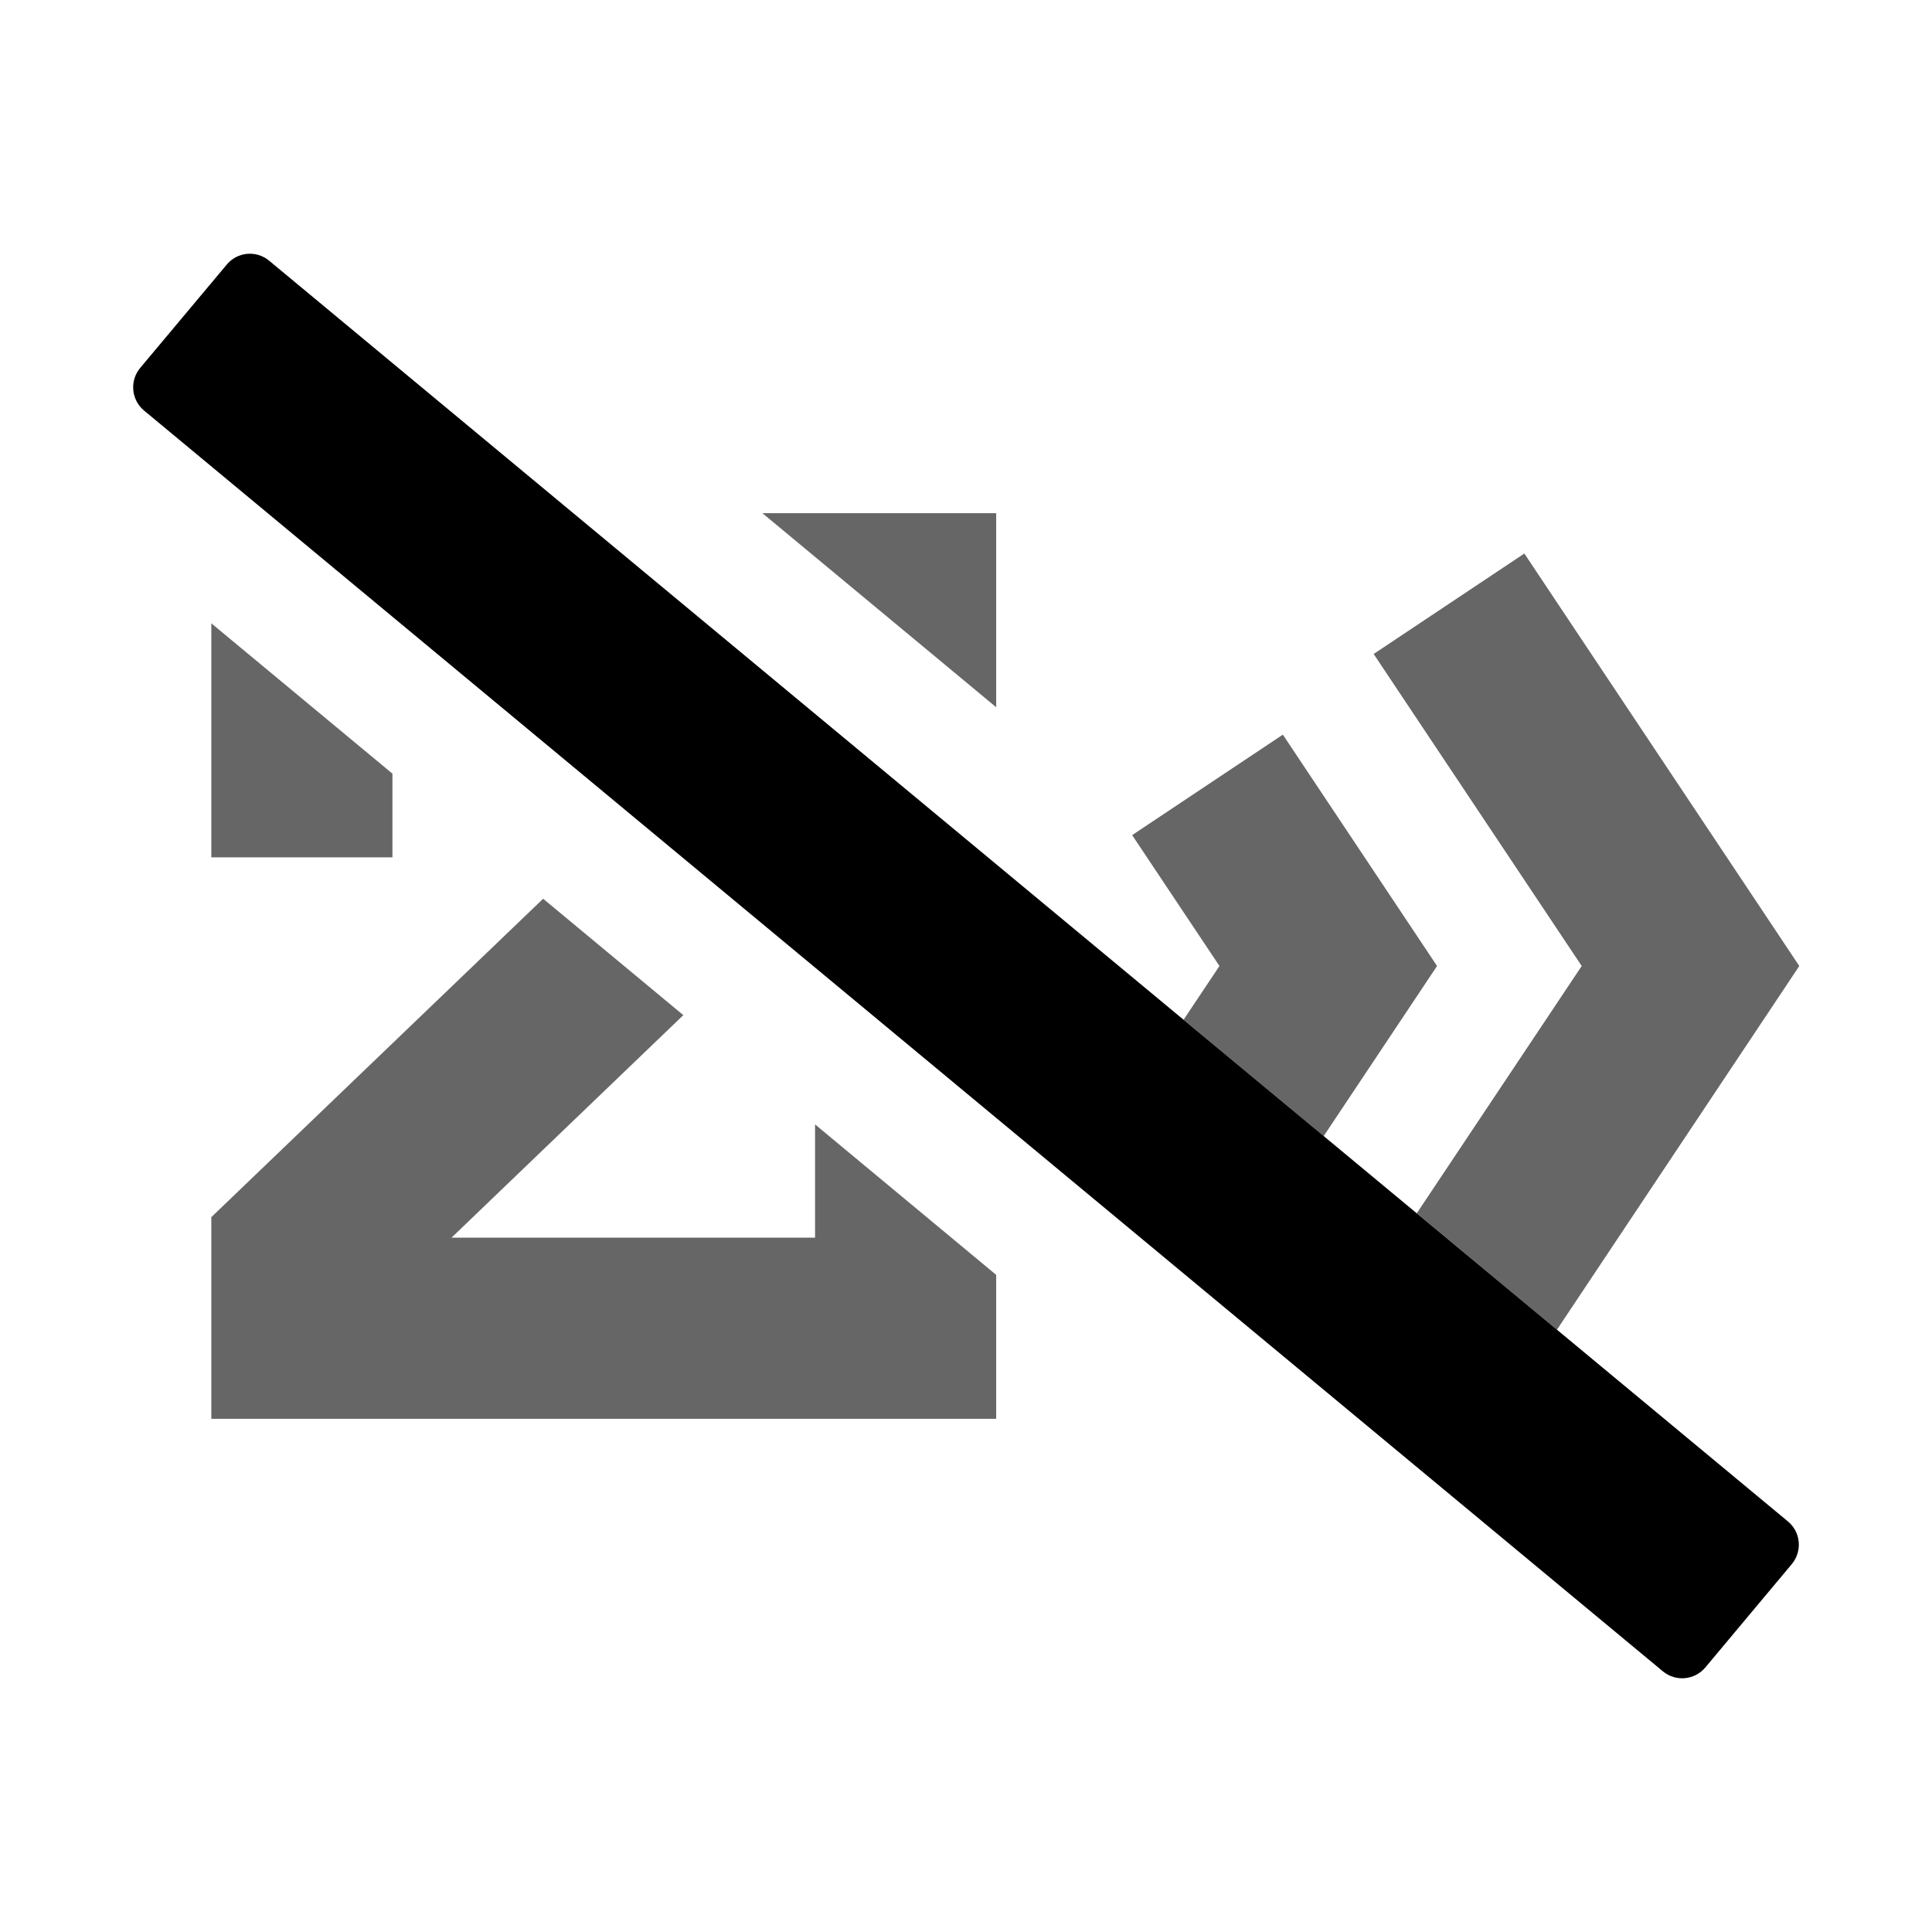
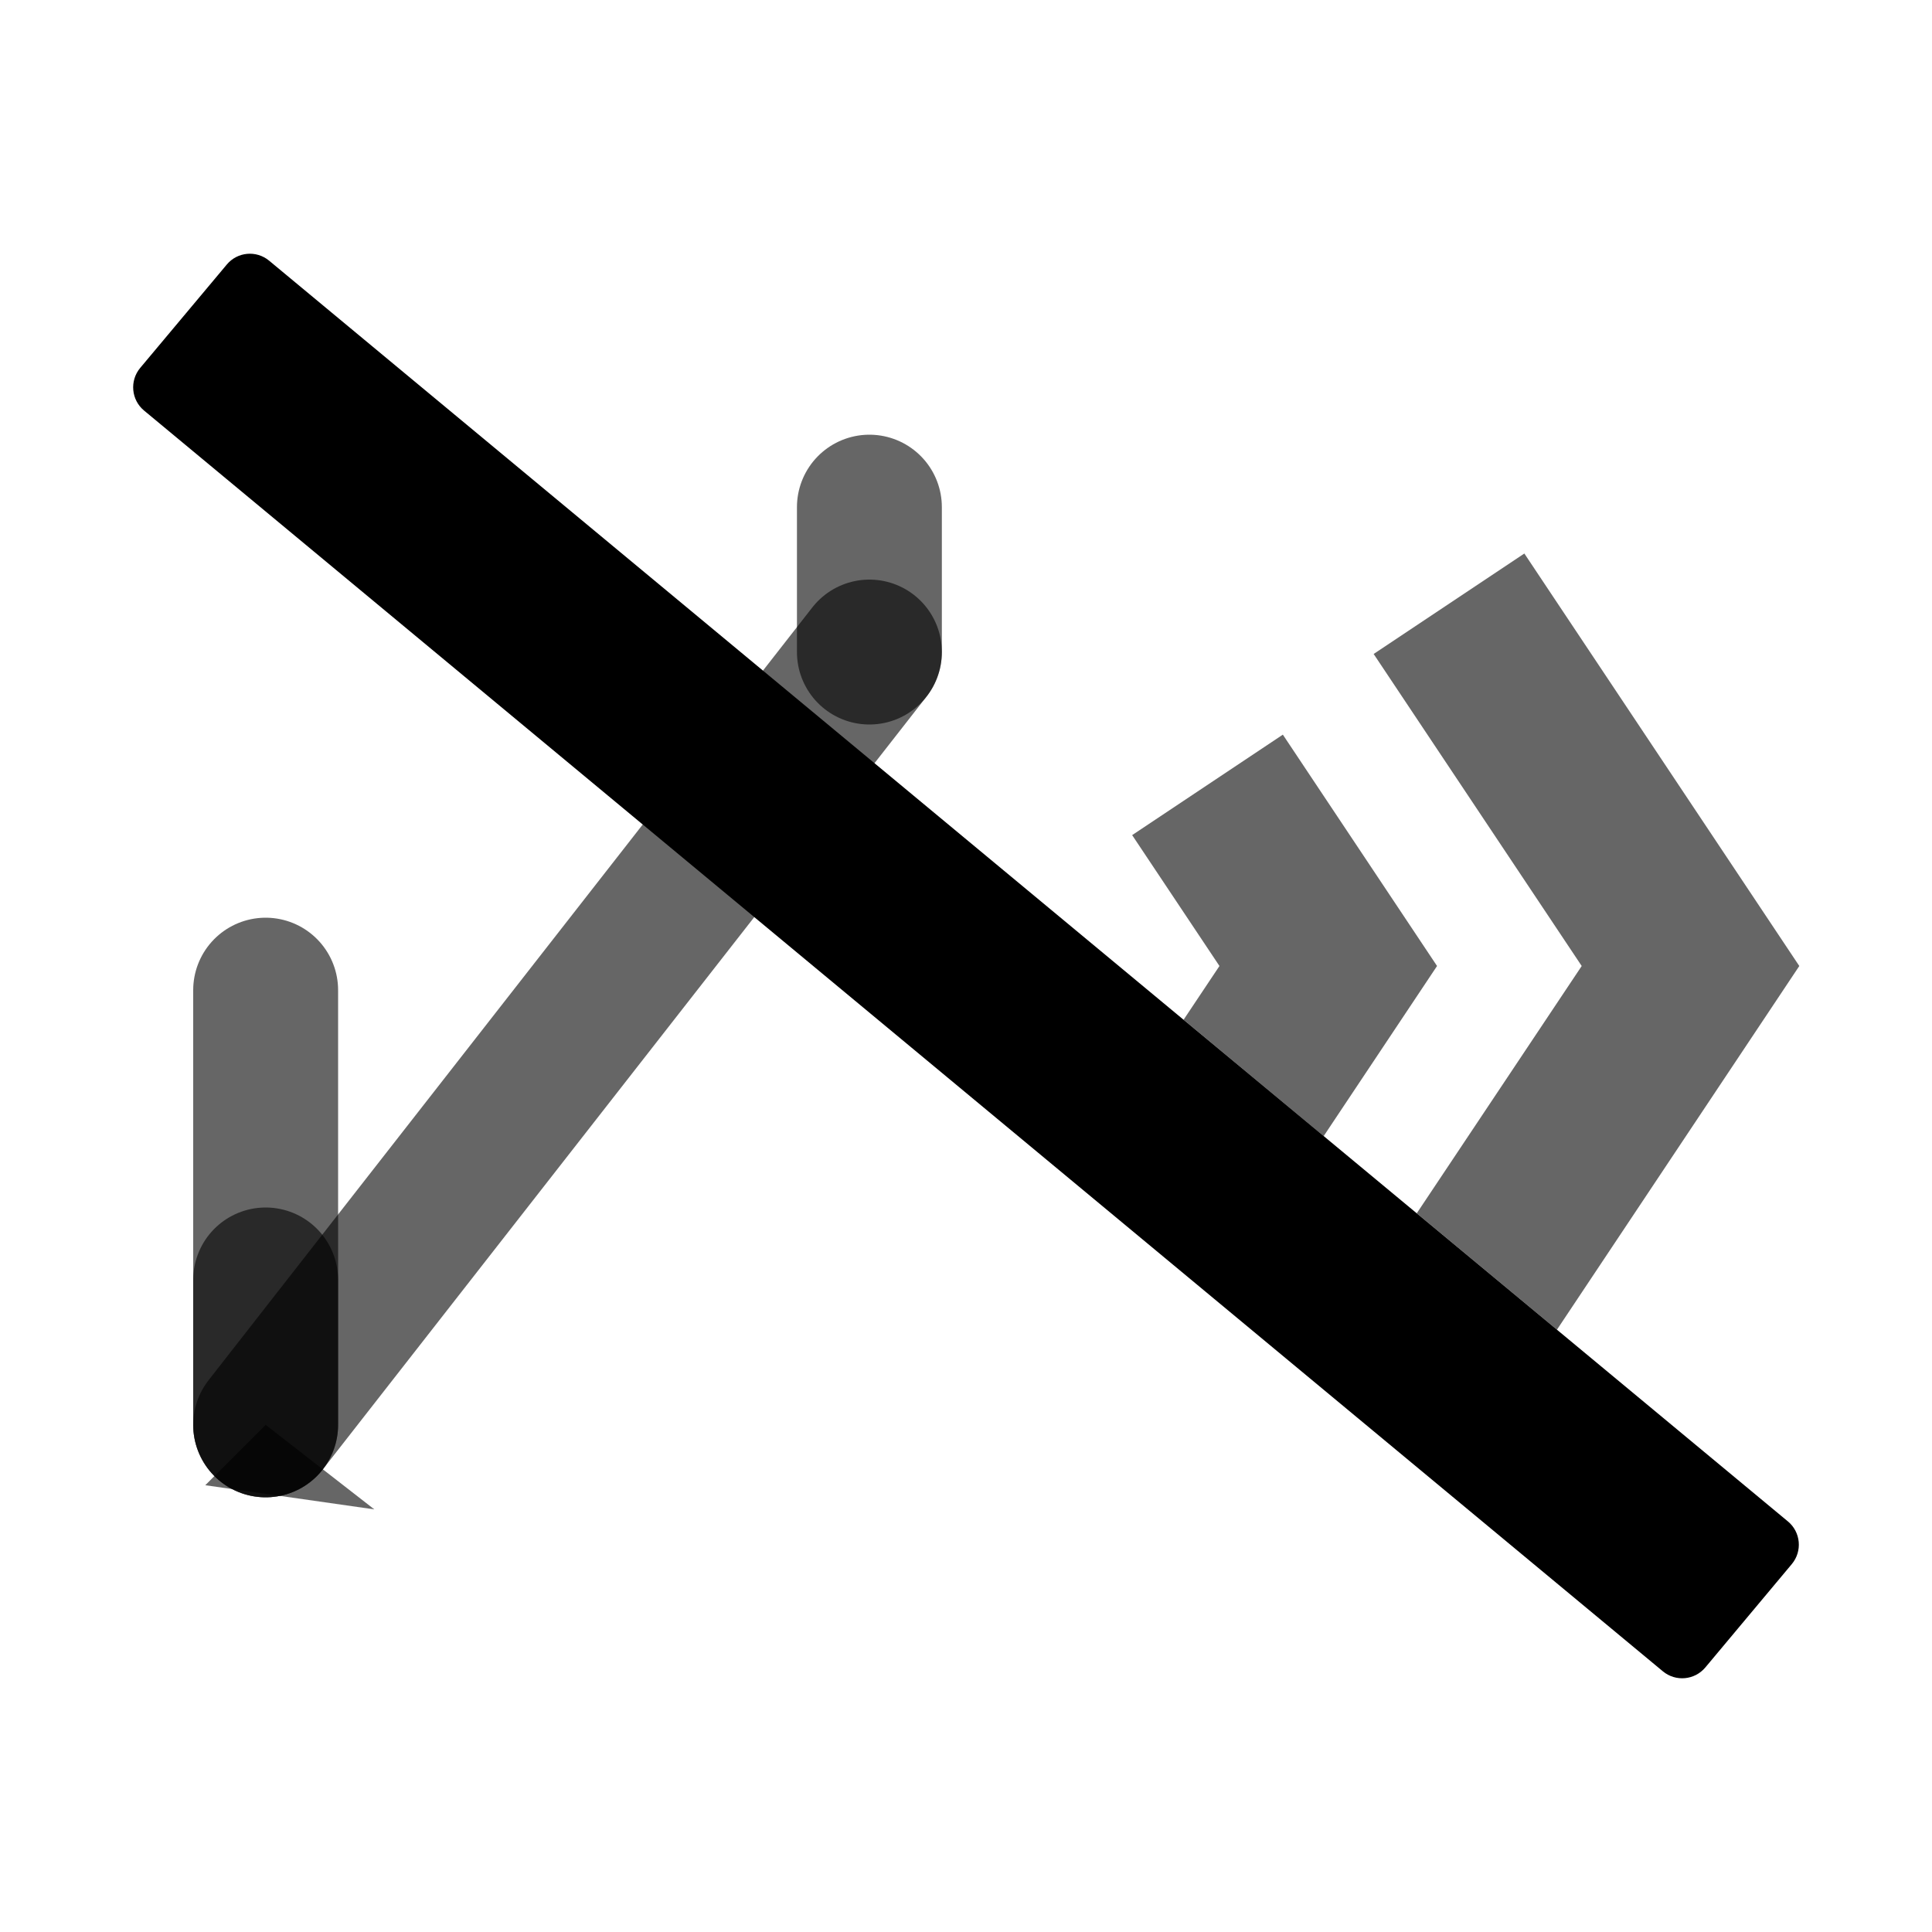
<svg xmlns="http://www.w3.org/2000/svg" width="16" height="16" viewBox="0 0 16 16" fill="none">
-   <path opacity="0.6" fill-rule="evenodd" clip-rule="evenodd" d="M6.75 9.312L8.25 10.558V11.75H1.75V10.08L4.498 7.443L5.659 8.407L3.739 10.25H6.75V9.312ZM8.25 5.857V4.25H6.314L8.25 5.857ZM1.75 5.162V7.1H3.25V6.407L1.75 5.162Z" fill="black" />
+   <path opacity="0.6" d="M2.2 11.8L7.2 5.4" stroke="black" stroke-width="1.2" stroke-linecap="round" />
+   <path opacity="0.6" d="M7.2 5.4V4.2" stroke="black" stroke-width="1.2" stroke-linecap="round" />
+   <path opacity="0.6" d="M2.2 11.8V10.6" stroke="black" stroke-width="1.2" stroke-linecap="round" />
+   <path opacity="0.6" d="M2.2 8.2V11.8" stroke="black" stroke-width="1.2" stroke-linecap="round" />
+   <path opacity="0.6" d="M1.7 12.3L2.2 11.8L3.1 12.5Z" fill="black" />
  <path opacity="0.6" fill-rule="evenodd" clip-rule="evenodd" d="M10.962 9.409L11.901 8L10.624 6.084L9.376 6.916L10.099 8L9.802 8.445L10.962 9.409Z" fill="black" />
  <path opacity="0.6" fill-rule="evenodd" clip-rule="evenodd" d="M12.894 11.012L14.901 8L12.624 4.584L11.376 5.416L13.099 8L11.733 10.048L12.894 11.012Z" fill="black" />
  <path fill-rule="evenodd" clip-rule="evenodd" d="M14.123 13.809C14.034 13.915 13.877 13.929 13.771 13.841L1.193 3.4C1.087 3.312 1.072 3.154 1.161 3.047L1.878 2.191C1.966 2.085 2.123 2.071 2.229 2.159L14.807 12.6C14.913 12.688 14.928 12.846 14.839 12.953L14.123 13.809Z" fill="black" />
</svg>
